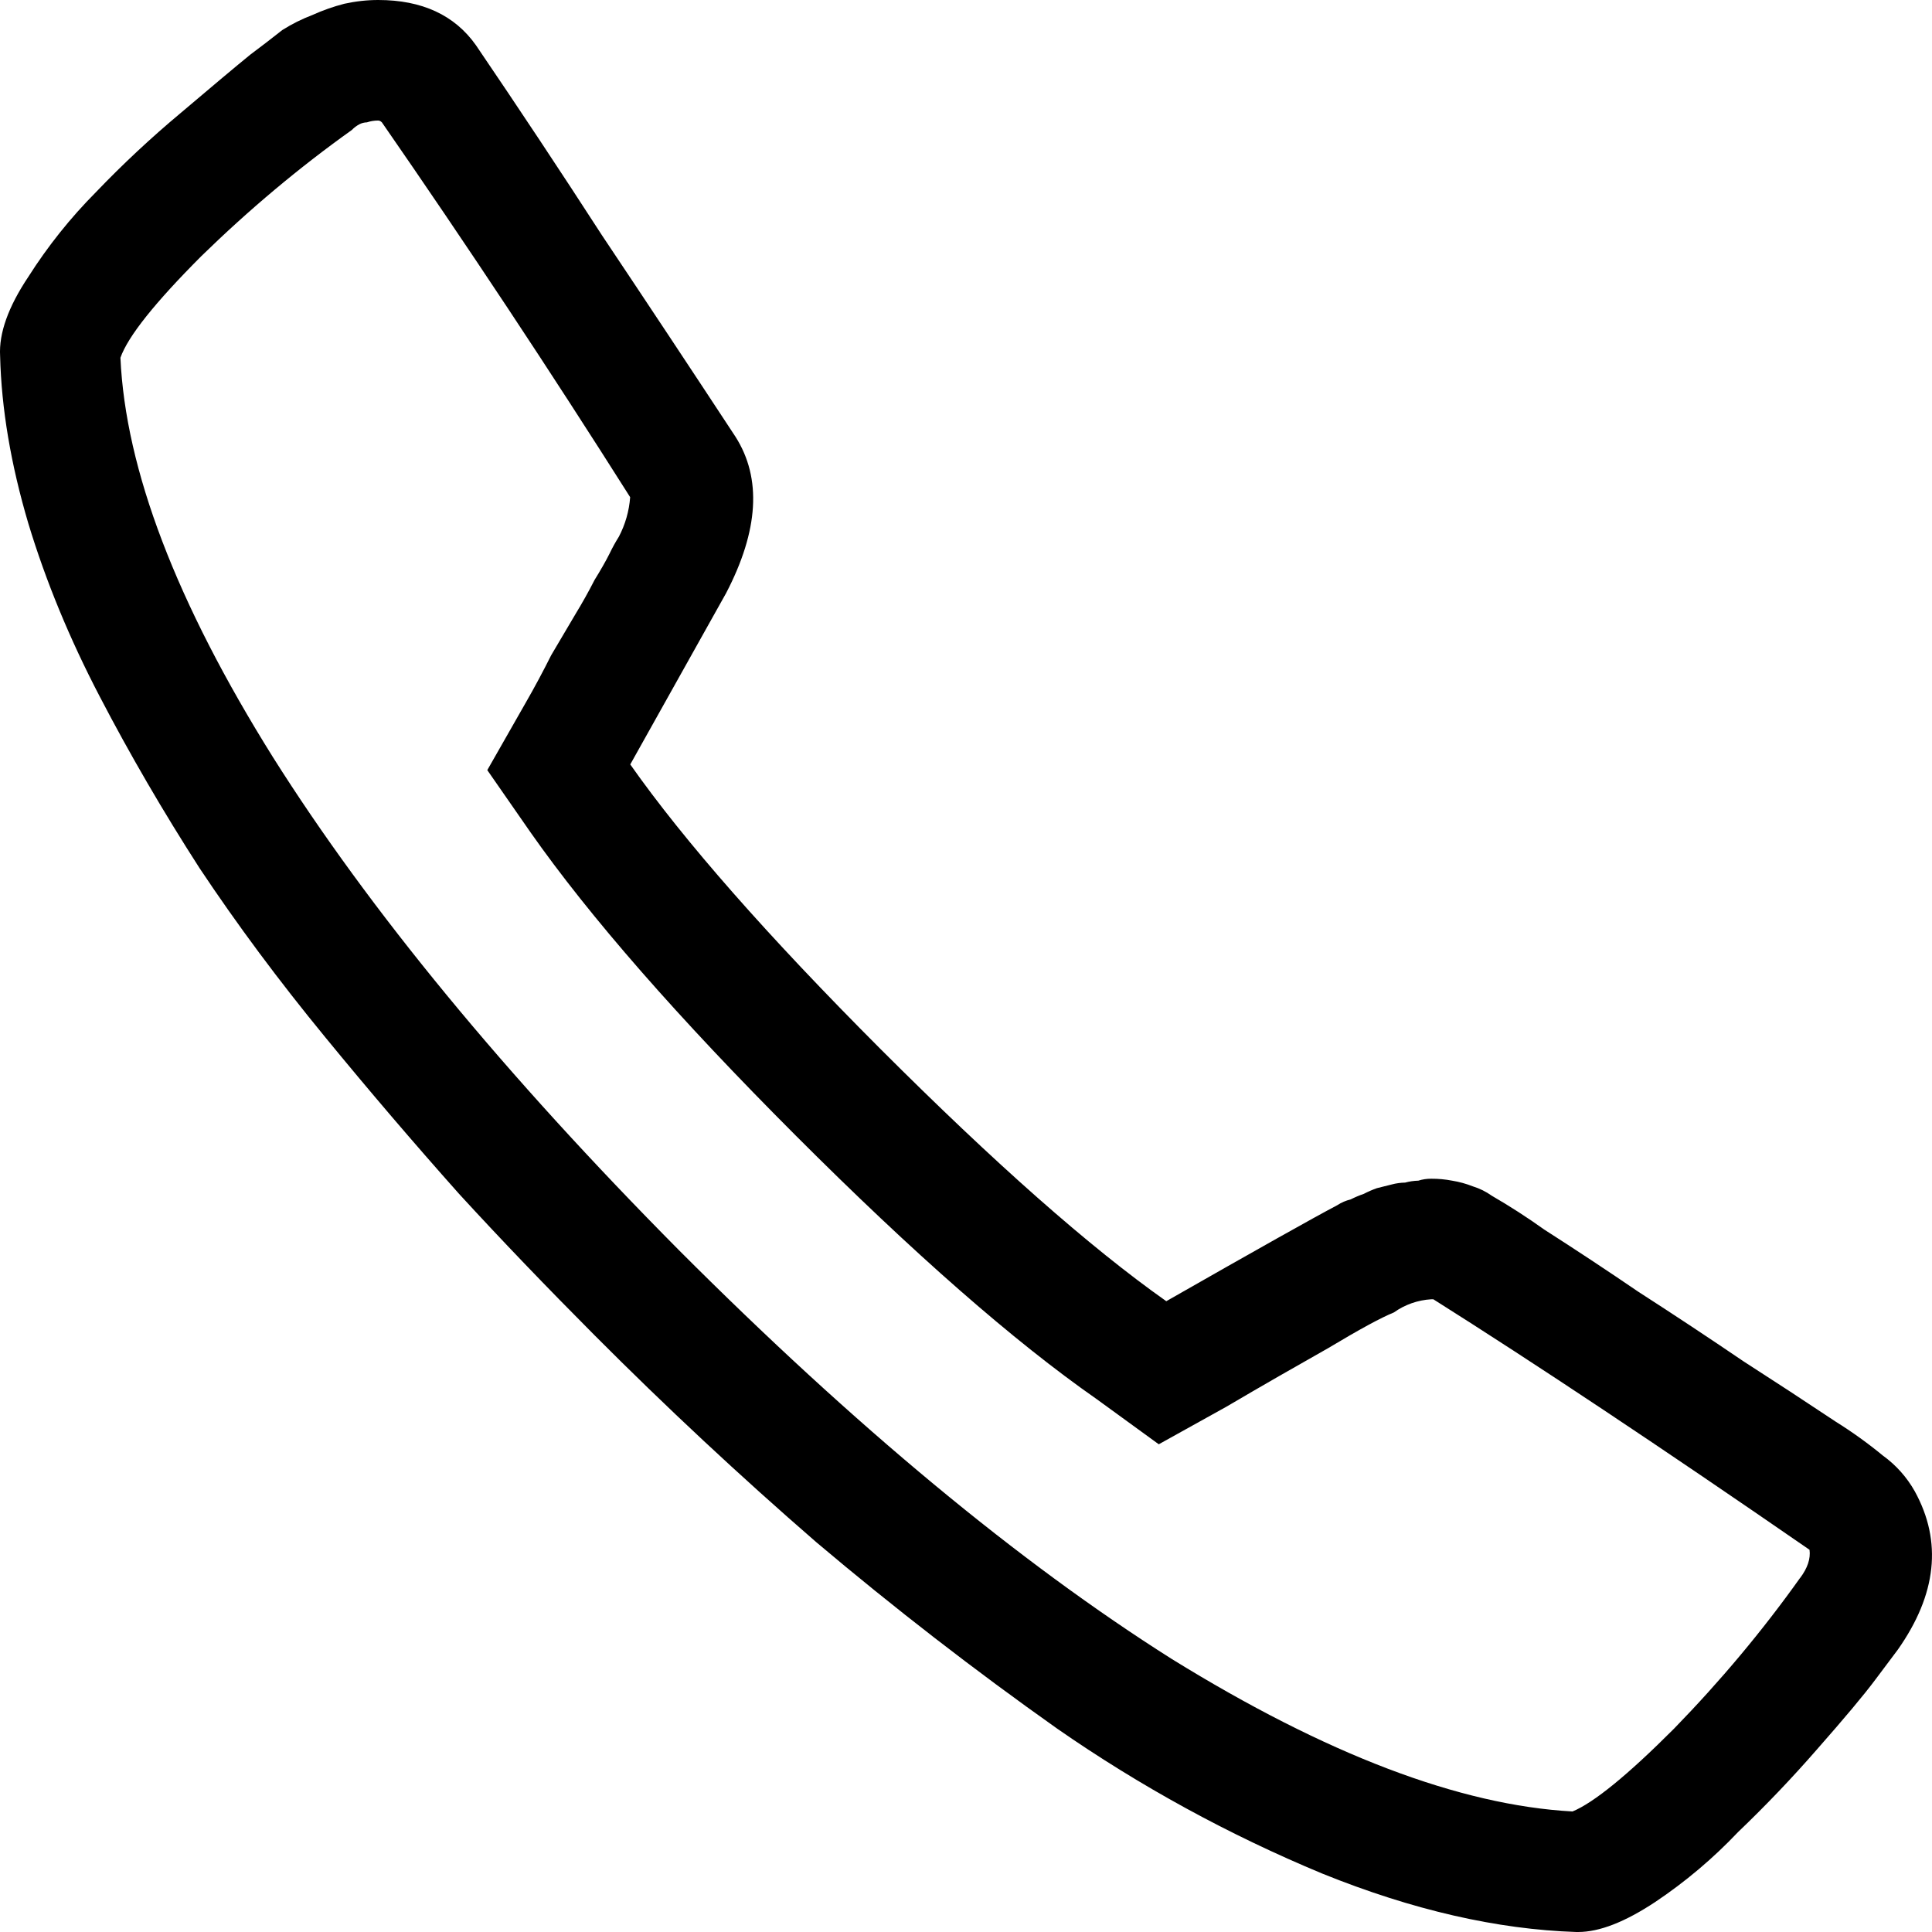
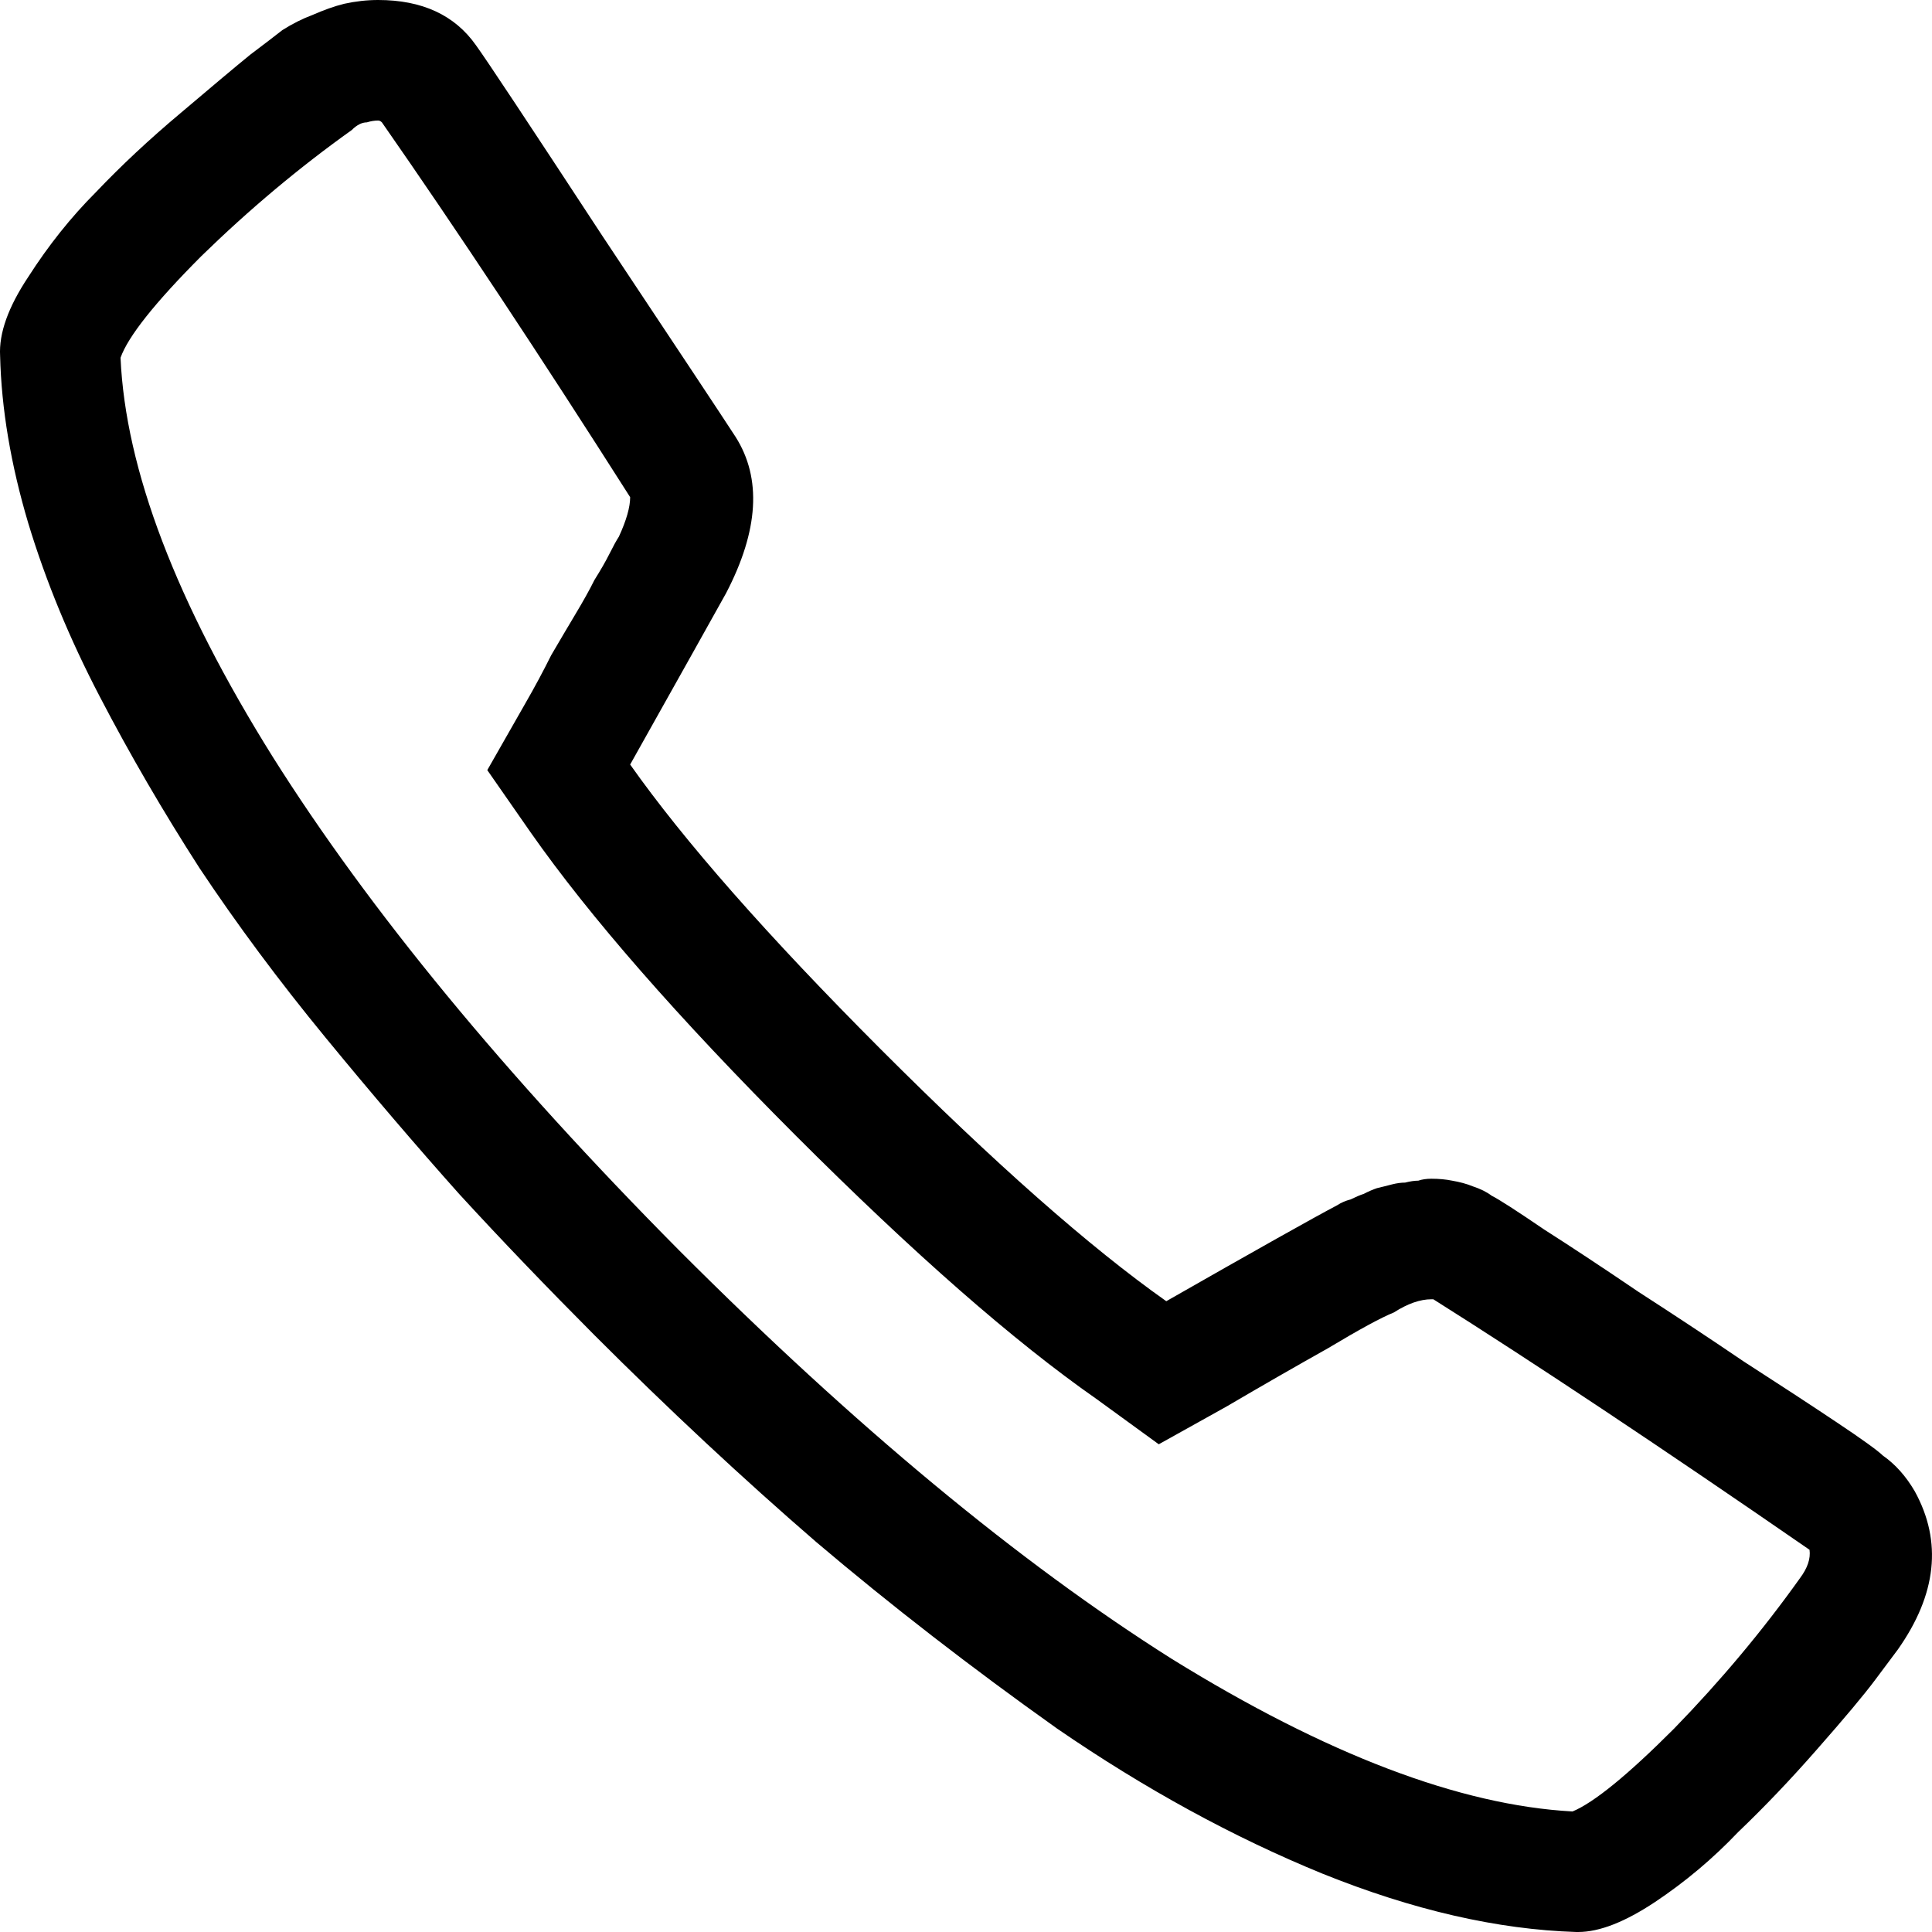
<svg xmlns="http://www.w3.org/2000/svg" width="18" height="18" viewBox="0 0 18 18">
-   <path d="M17.542 13.561a4.133 4.133 0 0 0-.438-.315 62.834 62.834 0 0 0-.859-.562 47.286 47.286 0 0 0-.981-.649 36.14 36.14 0 0 0-.876-.579 6.104 6.104 0 0 0-.49-.316.614.614 0 0 0-.176-.087.927.927 0 0 0-.193-.053.984.984 0 0 0-.193-.018.387.387 0 0 0-.122.018.514.514 0 0 0-.123.018.516.516 0 0 0-.123.017l-.14.035a.96.96 0 0 0-.122.053.955.955 0 0 0-.123.052.389.389 0 0 0-.123.053c-.222.117-.753.415-1.594.895-.713-.503-1.6-1.287-2.664-2.351-1.051-1.053-1.828-1.936-2.33-2.65l.893-1.596c.304-.584.333-1.07.088-1.456a273.42 273.42 0 0 0-1.244-1.877A93.441 93.441 0 0 0 4.434.421C4.236.141 3.932 0 3.524 0c-.106 0-.211.012-.316.035A1.832 1.832 0 0 0 2.91.14a1.57 1.57 0 0 0-.28.14 13.73 13.73 0 0 1-.298.229c-.129.105-.345.286-.649.544a9.737 9.737 0 0 0-.788.736 4.675 4.675 0 0 0-.631.79c-.187.28-.275.526-.263.737.012.491.1 1.011.263 1.561.163.538.385 1.076.666 1.614.28.538.59 1.07.929 1.597.35.526.741 1.052 1.174 1.579a46.96 46.96 0 0 0 1.244 1.456c.397.433.818.871 1.261 1.316a38.97 38.97 0 0 0 2.068 1.93 33.21 33.21 0 0 0 2.243 1.736 13.2 13.2 0 0 0 2.471 1.351c.841.34 1.63.52 2.366.544h.017c.199 0 .438-.094.719-.28a4.54 4.54 0 0 0 .77-.65 11.7 11.7 0 0 0 .737-.772c.257-.292.438-.508.543-.649l.21-.28c.362-.515.415-1.006.158-1.474a1.036 1.036 0 0 0-.298-.334zm-.771 1.14c-.35.492-.742.96-1.174 1.404-.432.433-.748.69-.946.772-1.052-.058-2.296-.532-3.733-1.42-1.425-.901-2.955-2.17-4.591-3.808-1.624-1.637-2.886-3.17-3.785-4.596-.9-1.439-1.373-2.679-1.42-3.72.07-.199.322-.514.754-.947.444-.433.911-.825 1.402-1.175a.275.275 0 0 1 .07-.053.155.155 0 0 1 .07-.018.33.33 0 0 1 .105-.017c.012 0 .024.006.035.017a100.84 100.84 0 0 1 2.313 3.492.942.942 0 0 1-.105.368 1.561 1.561 0 0 0-.087.158c-.035.07-.082.152-.14.246a4.77 4.77 0 0 1-.176.315l-.228.386c-.07.14-.151.293-.245.456l-.35.614.403.58c.549.783 1.372 1.725 2.47 2.824 1.099 1.1 2.033 1.918 2.804 2.456l.579.421.63-.35c.34-.2.655-.38.947-.545.292-.175.496-.286.613-.333a.667.667 0 0 1 .35-.123h.018c.946.597 2.115 1.374 3.505 2.334.011.082-.018.17-.088.263z" />
+   <path d="M17.542 13.561C17.495 13.515 17.349 13.409 17.104 13.246C16.859 13.082 16.572 12.895 16.245 12.684C15.918 12.462 15.591 12.246 15.264 12.035C14.937 11.813 14.645 11.62 14.388 11.456C14.131 11.281 13.967 11.175 13.897 11.14C13.851 11.105 13.792 11.076 13.722 11.053C13.664 11.029 13.599 11.012 13.529 11C13.471 10.988 13.406 10.982 13.336 10.982C13.29 10.982 13.249 10.988 13.214 11C13.179 11 13.138 11.006 13.091 11.018C13.056 11.018 13.015 11.023 12.968 11.035C12.922 11.047 12.875 11.059 12.828 11.07C12.793 11.082 12.752 11.099 12.706 11.123C12.671 11.134 12.63 11.152 12.583 11.175C12.536 11.187 12.495 11.205 12.46 11.228C12.238 11.345 11.707 11.643 10.866 12.123C10.153 11.62 9.265 10.836 8.202 9.772C7.151 8.719 6.374 7.836 5.871 7.123C6.35 6.269 6.648 5.737 6.765 5.526C7.069 4.942 7.098 4.456 6.853 4.07C6.724 3.871 6.309 3.246 5.609 2.193C4.919 1.14 4.528 0.55 4.434 0.421C4.236 0.14 3.932 0 3.523 0C3.418 0 3.313 0.012 3.208 0.035C3.114 0.058 3.015 0.094 2.91 0.14C2.816 0.175 2.723 0.222 2.63 0.281C2.571 0.327 2.472 0.404 2.332 0.509C2.203 0.614 1.987 0.795 1.683 1.053C1.391 1.298 1.128 1.544 0.895 1.789C0.661 2.023 0.451 2.287 0.264 2.579C0.077 2.86 -0.011 3.105 0.001 3.316C0.013 3.807 0.1 4.327 0.264 4.877C0.427 5.415 0.649 5.953 0.93 6.491C1.21 7.029 1.52 7.561 1.859 8.088C2.209 8.614 2.6 9.14 3.033 9.667C3.465 10.193 3.88 10.678 4.277 11.123C4.674 11.556 5.095 11.994 5.538 12.439C6.228 13.129 6.917 13.772 7.606 14.368C8.296 14.953 9.043 15.532 9.849 16.105C10.667 16.667 11.491 17.117 12.32 17.456C13.161 17.795 13.95 17.977 14.686 18H14.703C14.902 18 15.141 17.906 15.422 17.719C15.702 17.532 15.959 17.316 16.193 17.07C16.438 16.836 16.683 16.579 16.929 16.298C17.186 16.006 17.367 15.79 17.472 15.649C17.577 15.509 17.647 15.415 17.682 15.368C18.044 14.854 18.097 14.363 17.84 13.895C17.758 13.754 17.659 13.643 17.542 13.561ZM16.771 14.702C16.421 15.193 16.029 15.661 15.597 16.105C15.165 16.538 14.849 16.795 14.651 16.877C13.599 16.819 12.355 16.345 10.918 15.456C9.493 14.556 7.963 13.287 6.327 11.649C4.703 10.012 3.441 8.48 2.542 7.053C1.642 5.614 1.169 4.374 1.123 3.333C1.193 3.135 1.444 2.819 1.876 2.386C2.32 1.953 2.787 1.561 3.278 1.211C3.301 1.187 3.325 1.17 3.348 1.158C3.371 1.146 3.395 1.14 3.418 1.14C3.453 1.129 3.488 1.123 3.523 1.123C3.535 1.123 3.547 1.129 3.558 1.14C4.259 2.146 5.03 3.31 5.871 4.632C5.871 4.725 5.836 4.848 5.766 5C5.743 5.035 5.714 5.088 5.679 5.158C5.644 5.228 5.597 5.31 5.538 5.404C5.492 5.497 5.433 5.602 5.363 5.719C5.293 5.836 5.217 5.965 5.135 6.105C5.065 6.246 4.984 6.398 4.89 6.561L4.54 7.175L4.943 7.754C5.492 8.538 6.315 9.48 7.413 10.579C8.512 11.678 9.446 12.497 10.217 13.035L10.796 13.456L11.426 13.105C11.765 12.906 12.081 12.725 12.373 12.561C12.665 12.386 12.869 12.275 12.986 12.228C13.114 12.146 13.231 12.105 13.336 12.105H13.354C14.3 12.702 15.469 13.479 16.859 14.439C16.87 14.521 16.841 14.608 16.771 14.702Z" />
</svg>
